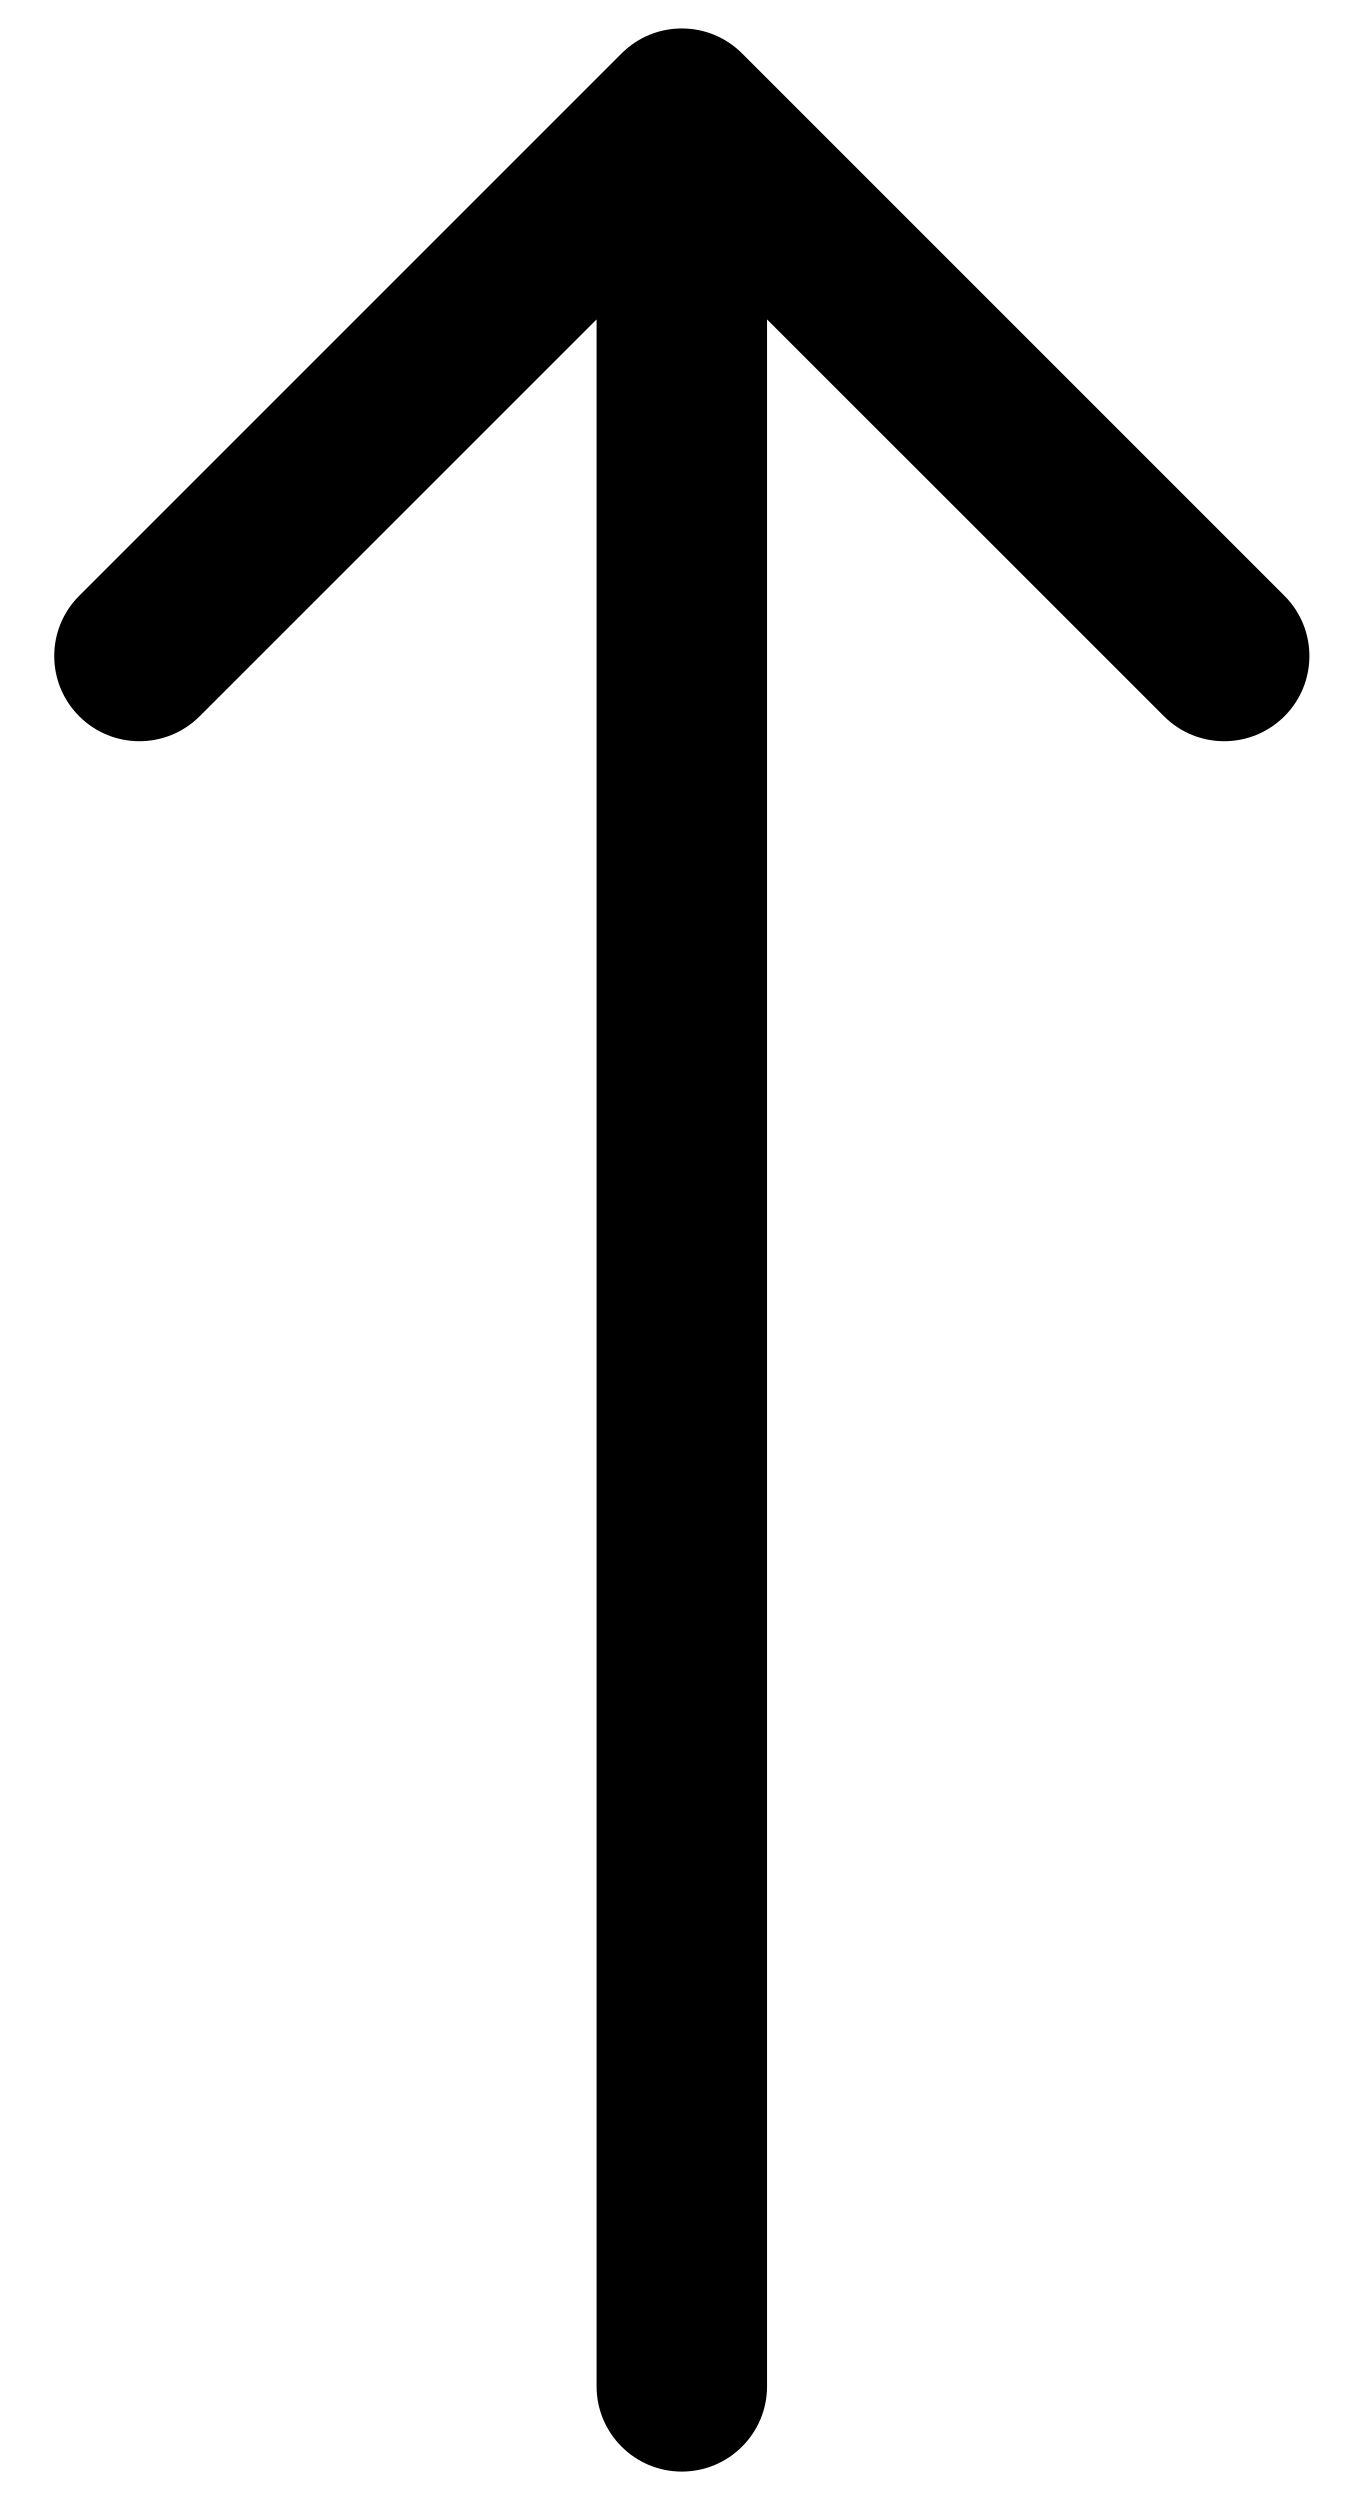
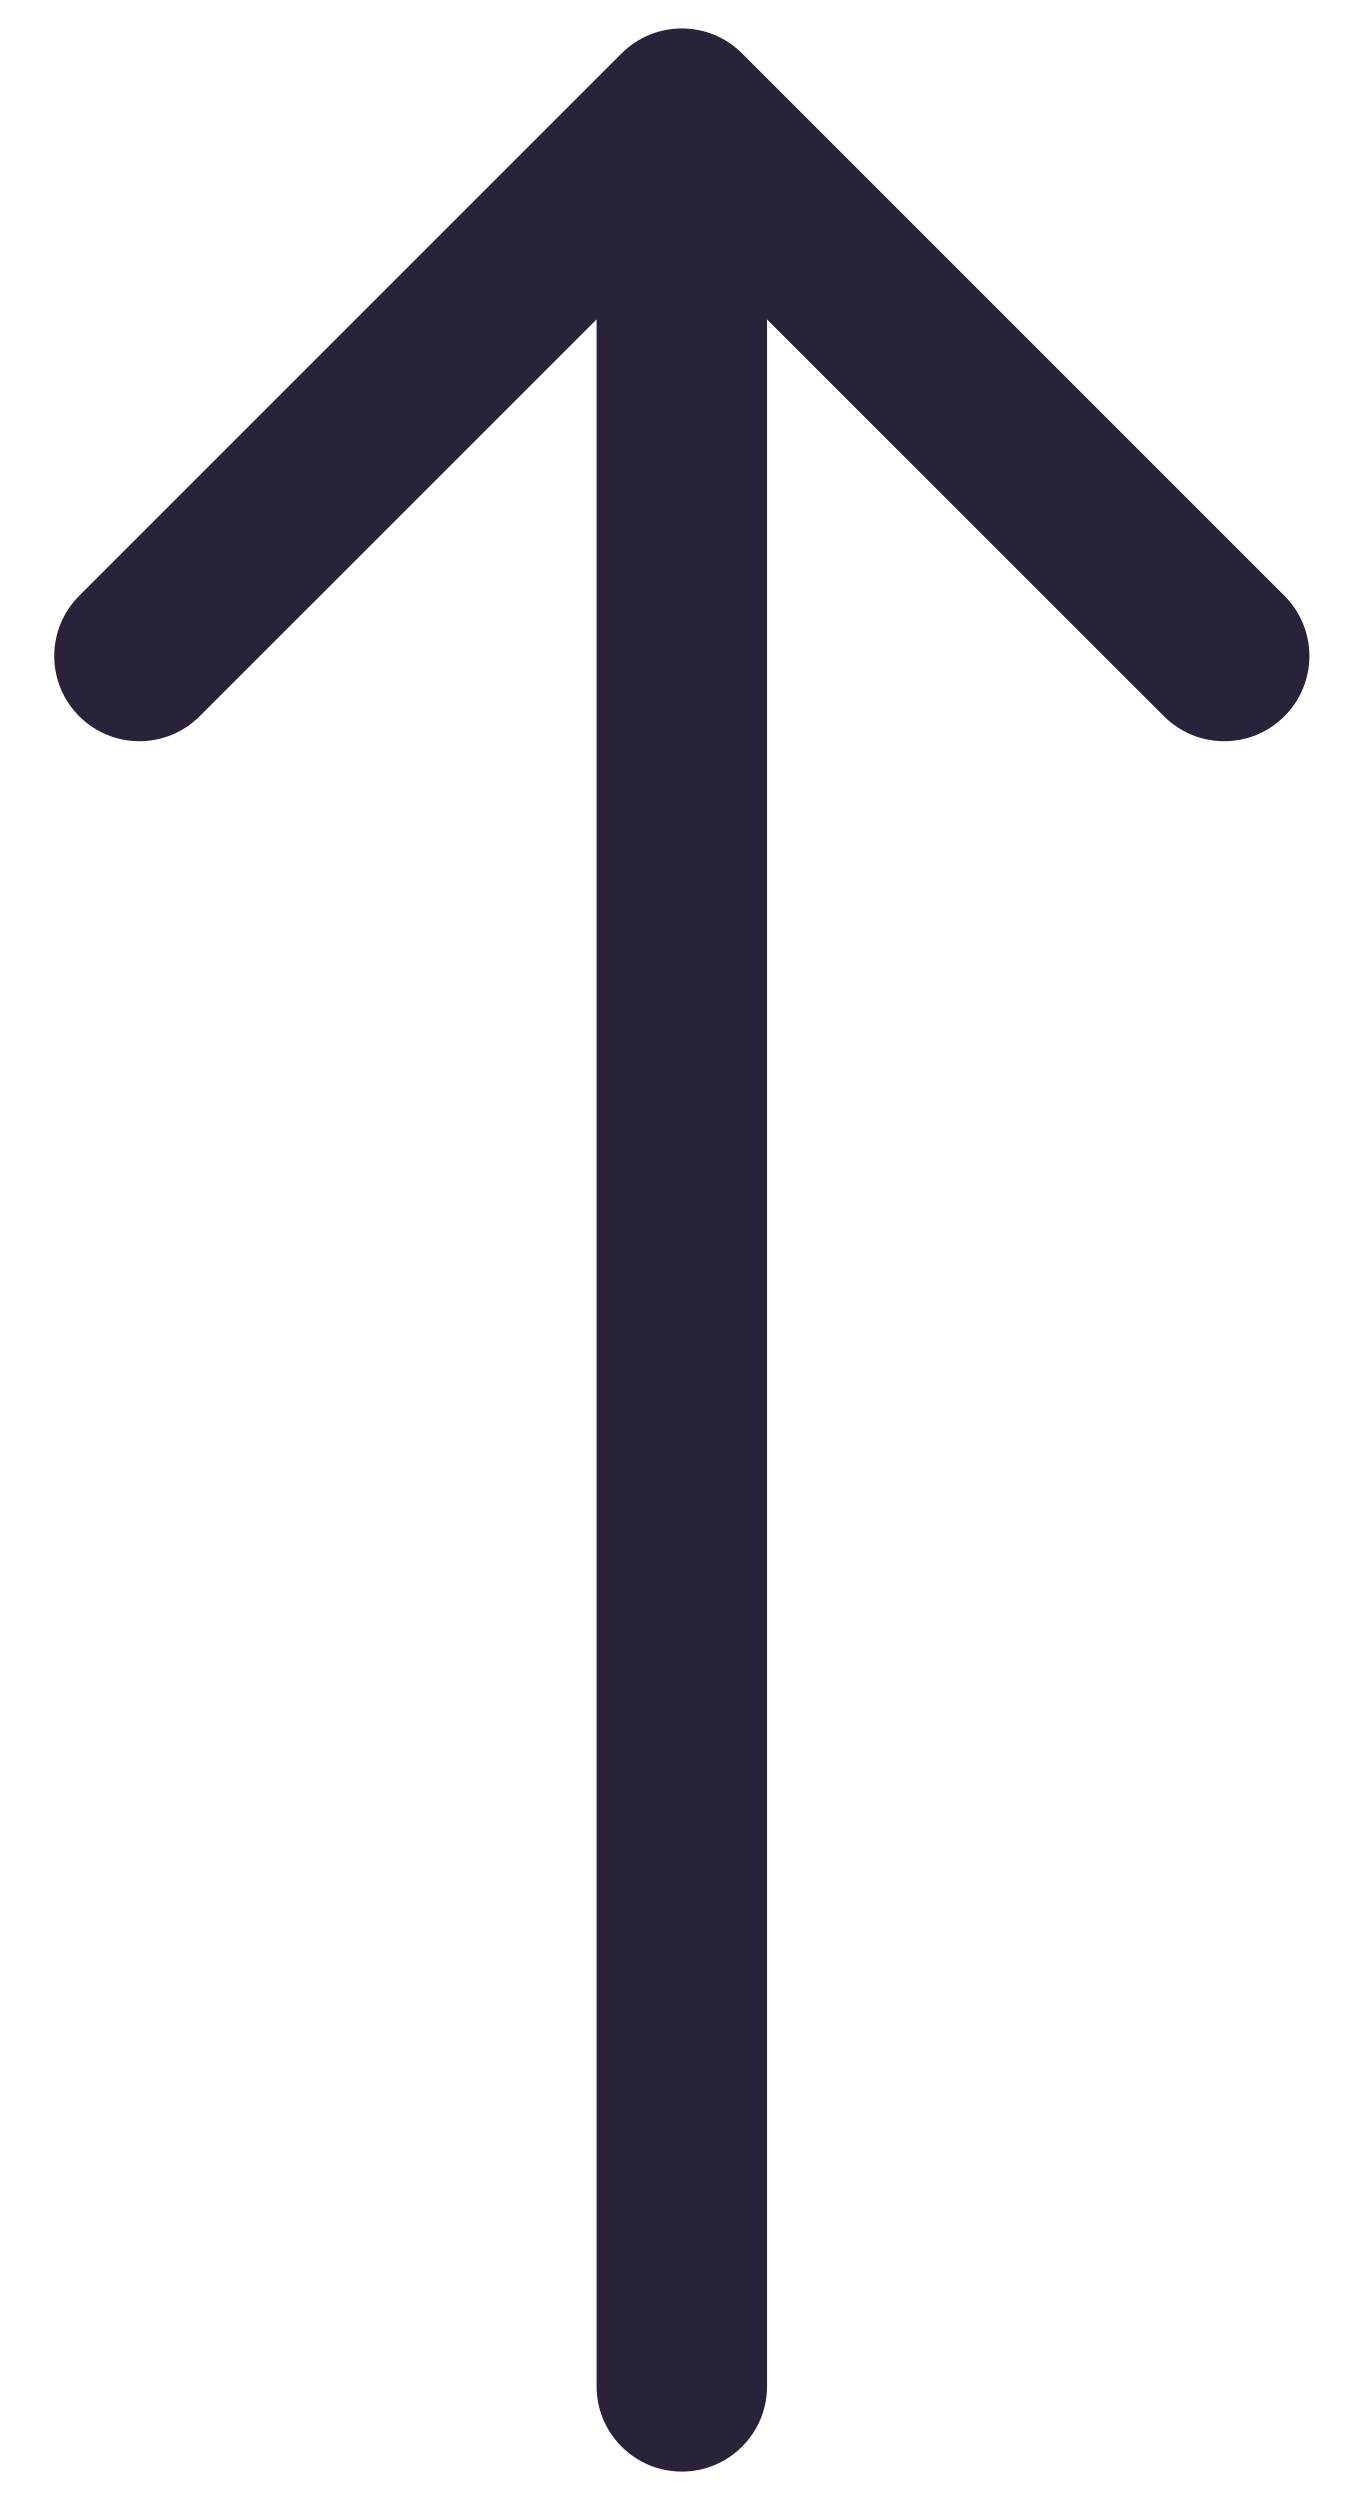
<svg xmlns="http://www.w3.org/2000/svg" width="12" height="22" viewBox="0 0 12 22" fill="none">
-   <path d="M5.25 21C5.25 21.414 5.586 21.75 6 21.75C6.414 21.75 6.75 21.414 6.75 21H5.25ZM6.53 0.47C6.237 0.177 5.763 0.177 5.47 0.47L0.697 5.243C0.404 5.536 0.404 6.01 0.697 6.303C0.99 6.596 1.464 6.596 1.757 6.303L6 2.061L10.243 6.303C10.536 6.596 11.01 6.596 11.303 6.303C11.596 6.01 11.596 5.536 11.303 5.243L6.53 0.47ZM6.75 21L6.75 1H5.25L5.25 21H6.75Z" fill="black" />
+   <path d="M5.25 21C5.25 21.414 5.586 21.75 6 21.75C6.414 21.75 6.75 21.414 6.75 21H5.25ZM6.53 0.47C6.237 0.177 5.763 0.177 5.47 0.47L0.697 5.243C0.404 5.536 0.404 6.01 0.697 6.303C0.99 6.596 1.464 6.596 1.757 6.303L6 2.061L10.243 6.303C10.536 6.596 11.01 6.596 11.303 6.303C11.596 6.01 11.596 5.536 11.303 5.243L6.53 0.47ZM6.75 21L6.75 1H5.25L5.25 21H6.75Z" fill="#2A2238" />
</svg>
